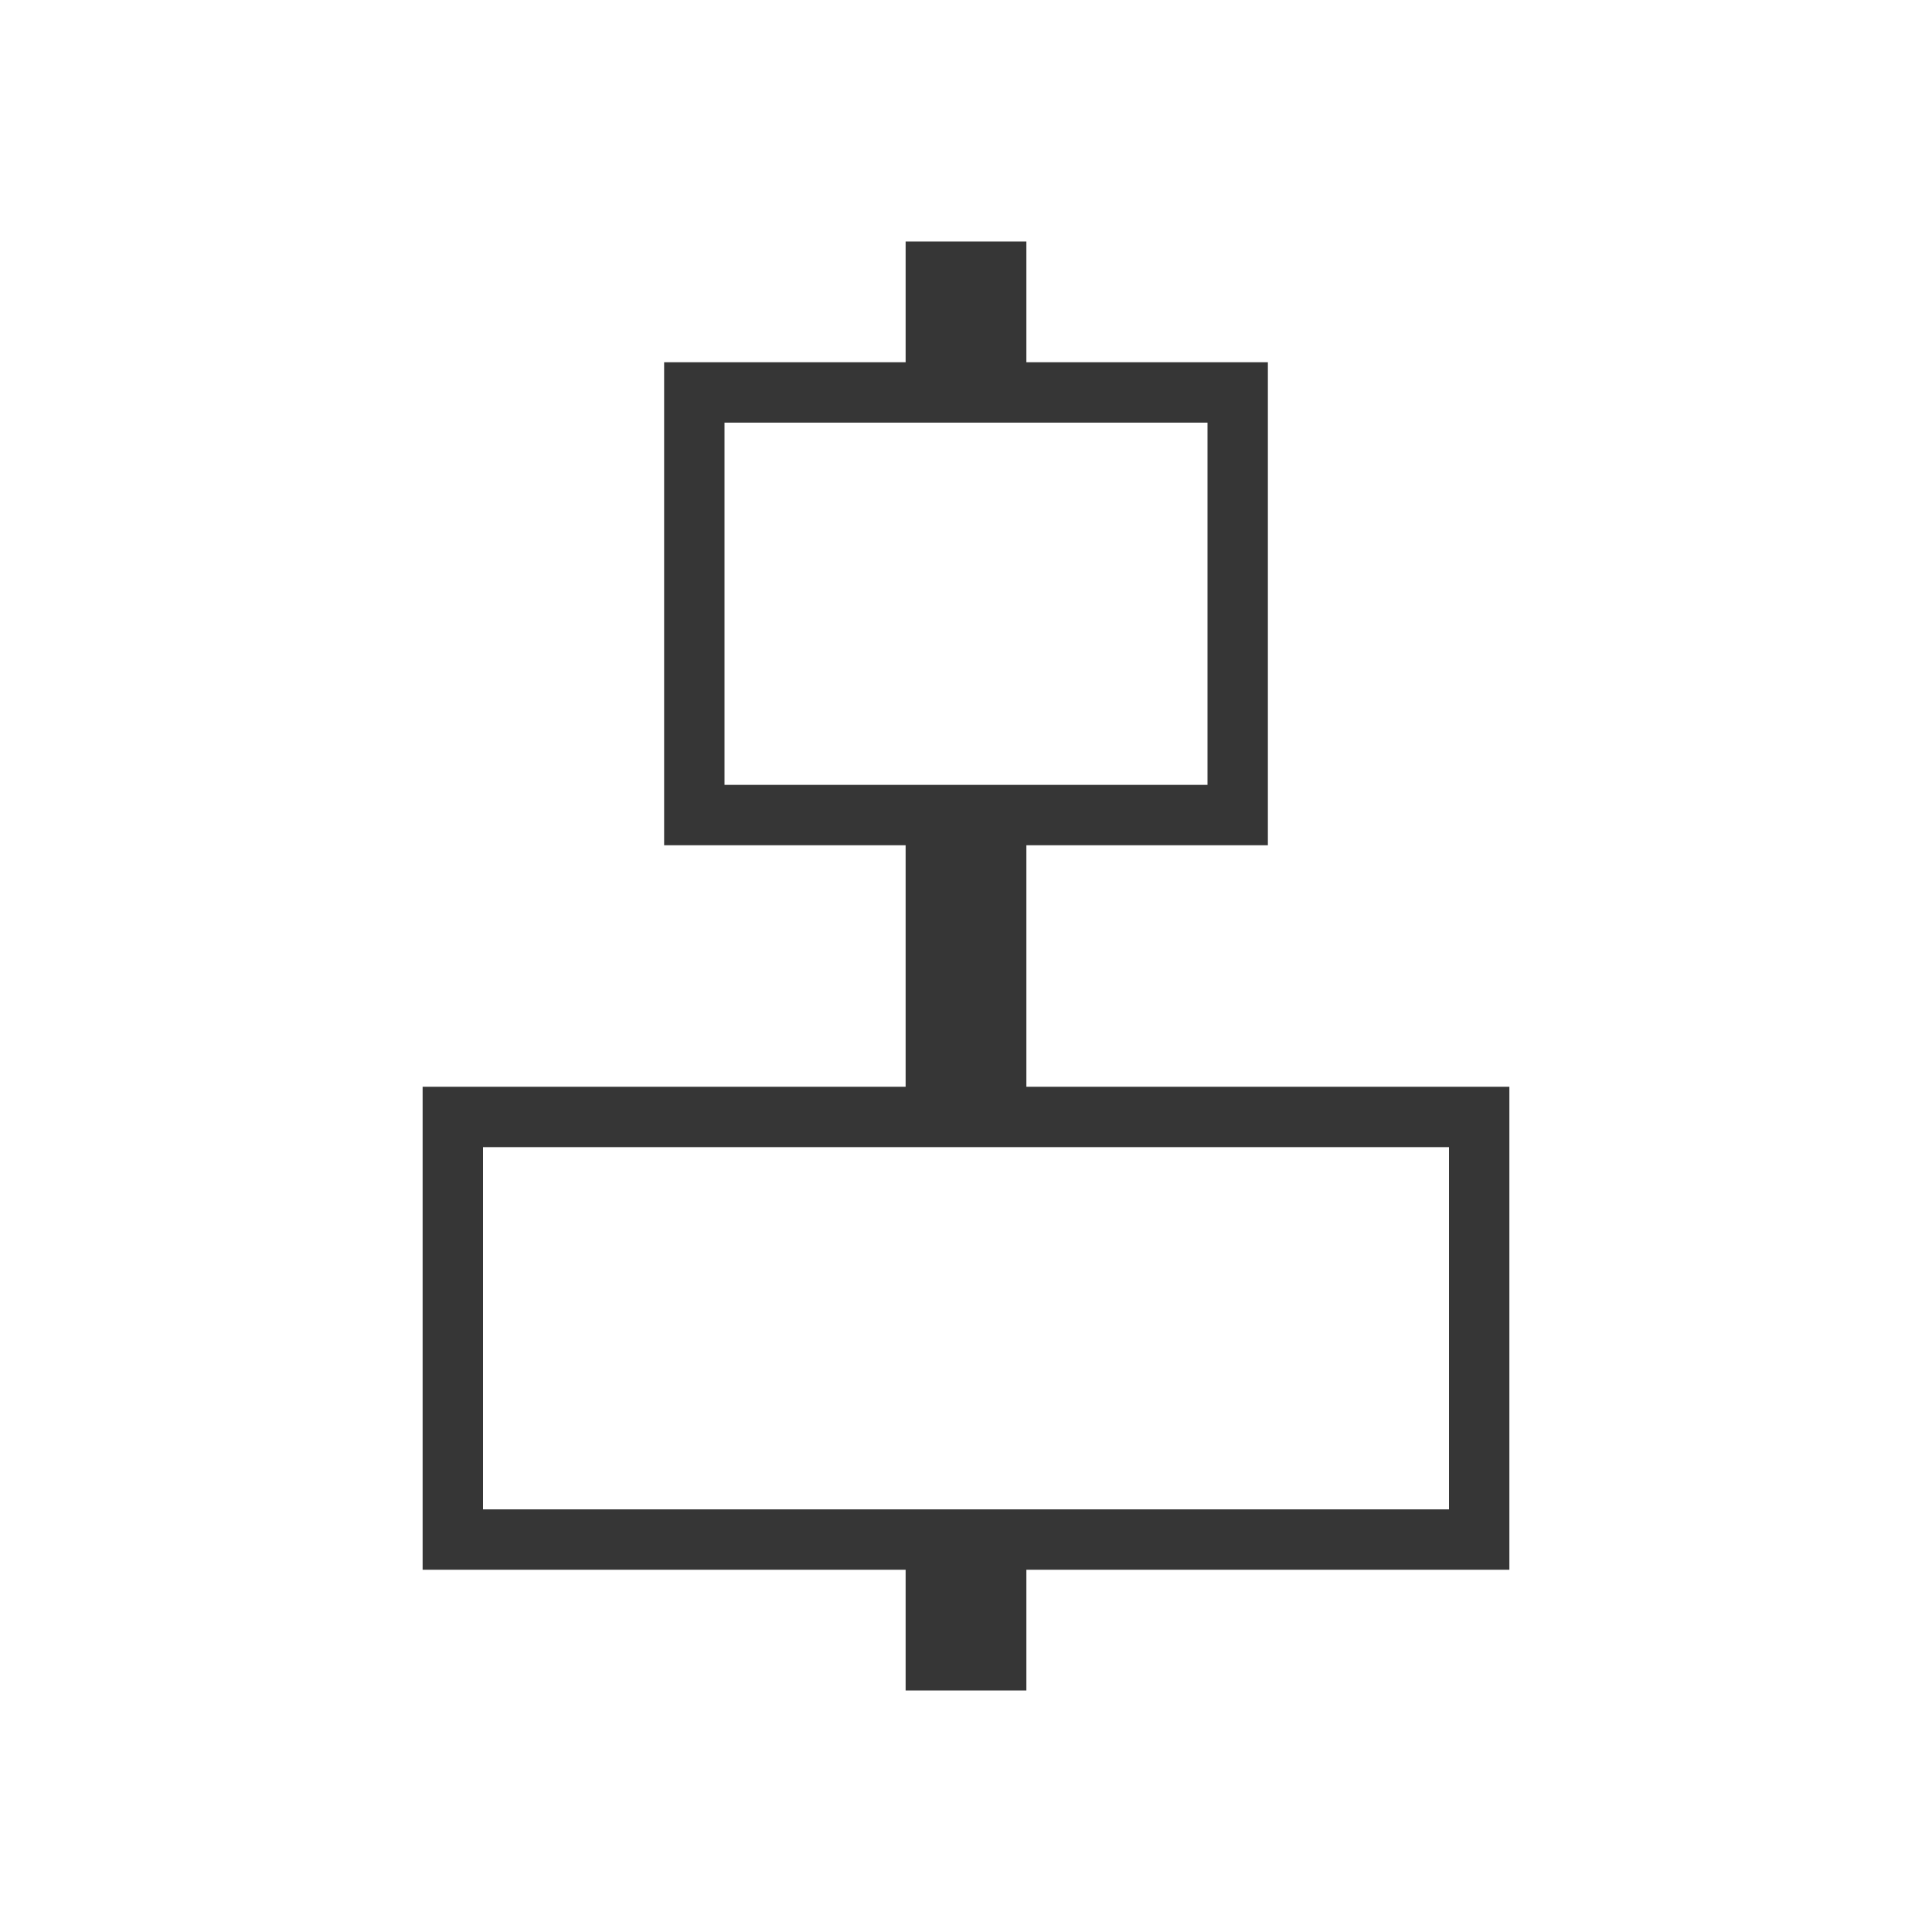
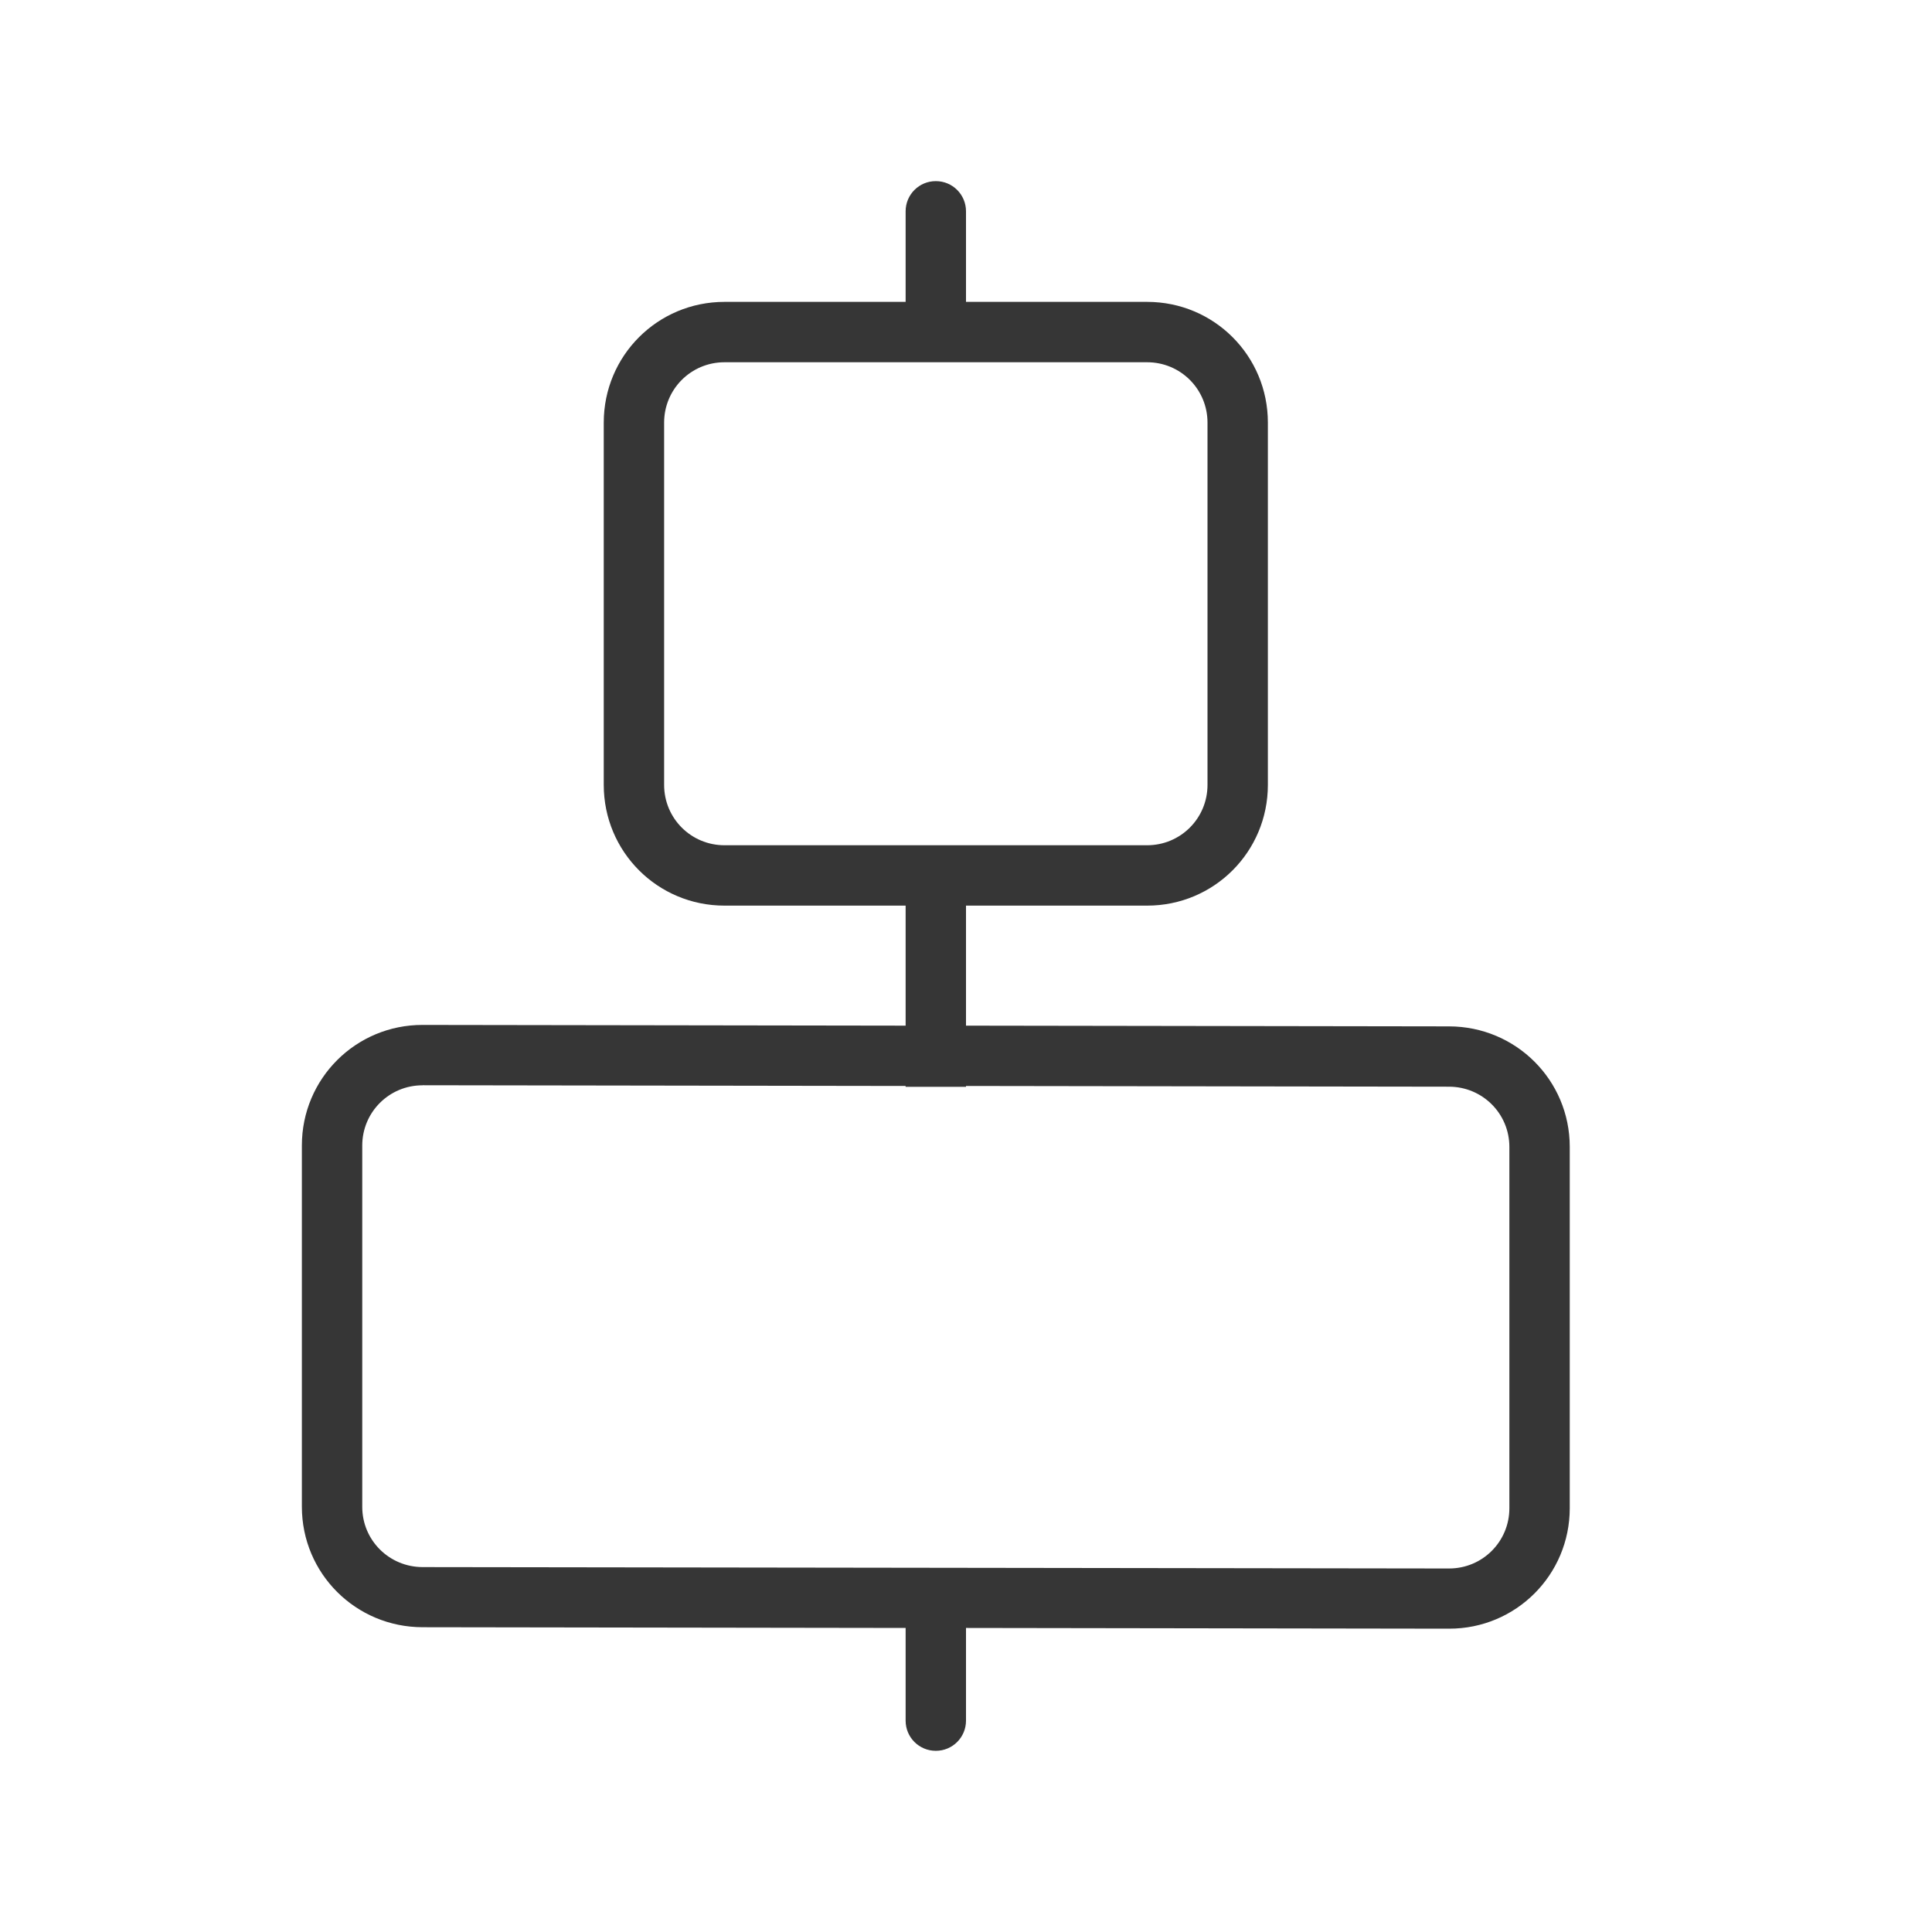
- <svg xmlns="http://www.w3.org/2000/svg" viewBox="0 0 32 32">
-   <defs id="defs3051">
-     <style type="text/css" id="current-color-scheme">
-       .ColorScheme-Text {
+ <svg xmlns="http://www.w3.org/2000/svg" version="1.1" viewBox="0 0 32 32">
+   <defs>
+     <style id="current-color-scheme" type="text/css">.ColorScheme-Text {
        color:#363636;
-       }
-       </style>
+       }</style>
  </defs>
-   <path style="fill:currentColor;fill-opacity:1;stroke:none" d="m15 4v2h-4v8h4v4h-8v8h8v2h2v-2h8v-8h-8v-4h4v-8h-4v-2zm-3 3h8v6h-8zm-4 12h16v6h-16z" class="ColorScheme-Text" />
+   <path class="ColorScheme-Text" d="m15.5 3c-0.277 0-0.5 0.223-0.5 0.5v1.5h-3c-1.108 0-2 0.892-2 2v6c0 1.108 0.892 2 2 2h3v1.988l-8-0.012c-1.108-0.002-2 0.891-2 1.996v5.984c0 1.105 0.892 1.995 2 1.996l8 0.012v1.535c0 0.277 0.223 0.5 0.5 0.5s0.5-0.223 0.5-0.5v-1.535l8 0.012c1.108 0.002 2-0.891 2-1.996v-5.984c0-1.105-0.892-1.995-2-1.996l-8-0.012v-1.988h3c1.108 0 2-0.892 2-2v-6c0-1.108-0.892-2-2-2h-3v-1.5c0-0.277-0.223-0.5-0.5-0.5zm-3.5 3h3 1 3c0.554 0 1 0.446 1 1v6c0 0.554-0.446 1-1 1h-3-1-3c-0.554 0-1-0.446-1-1v-6c0-0.554 0.446-1 1-1zm-5 11.975 8 0.012v0.014h1v-0.014l8 0.012c0.554 7.6e-4 1 0.445 1 0.998v5.984c0 0.553-0.446 0.999-1 0.998l-17-0.023c-0.554-7.6e-4 -1-0.445-1-0.998v-5.984c0-0.553 0.446-0.999 1-0.998z" fill="currentColor" />
</svg>
